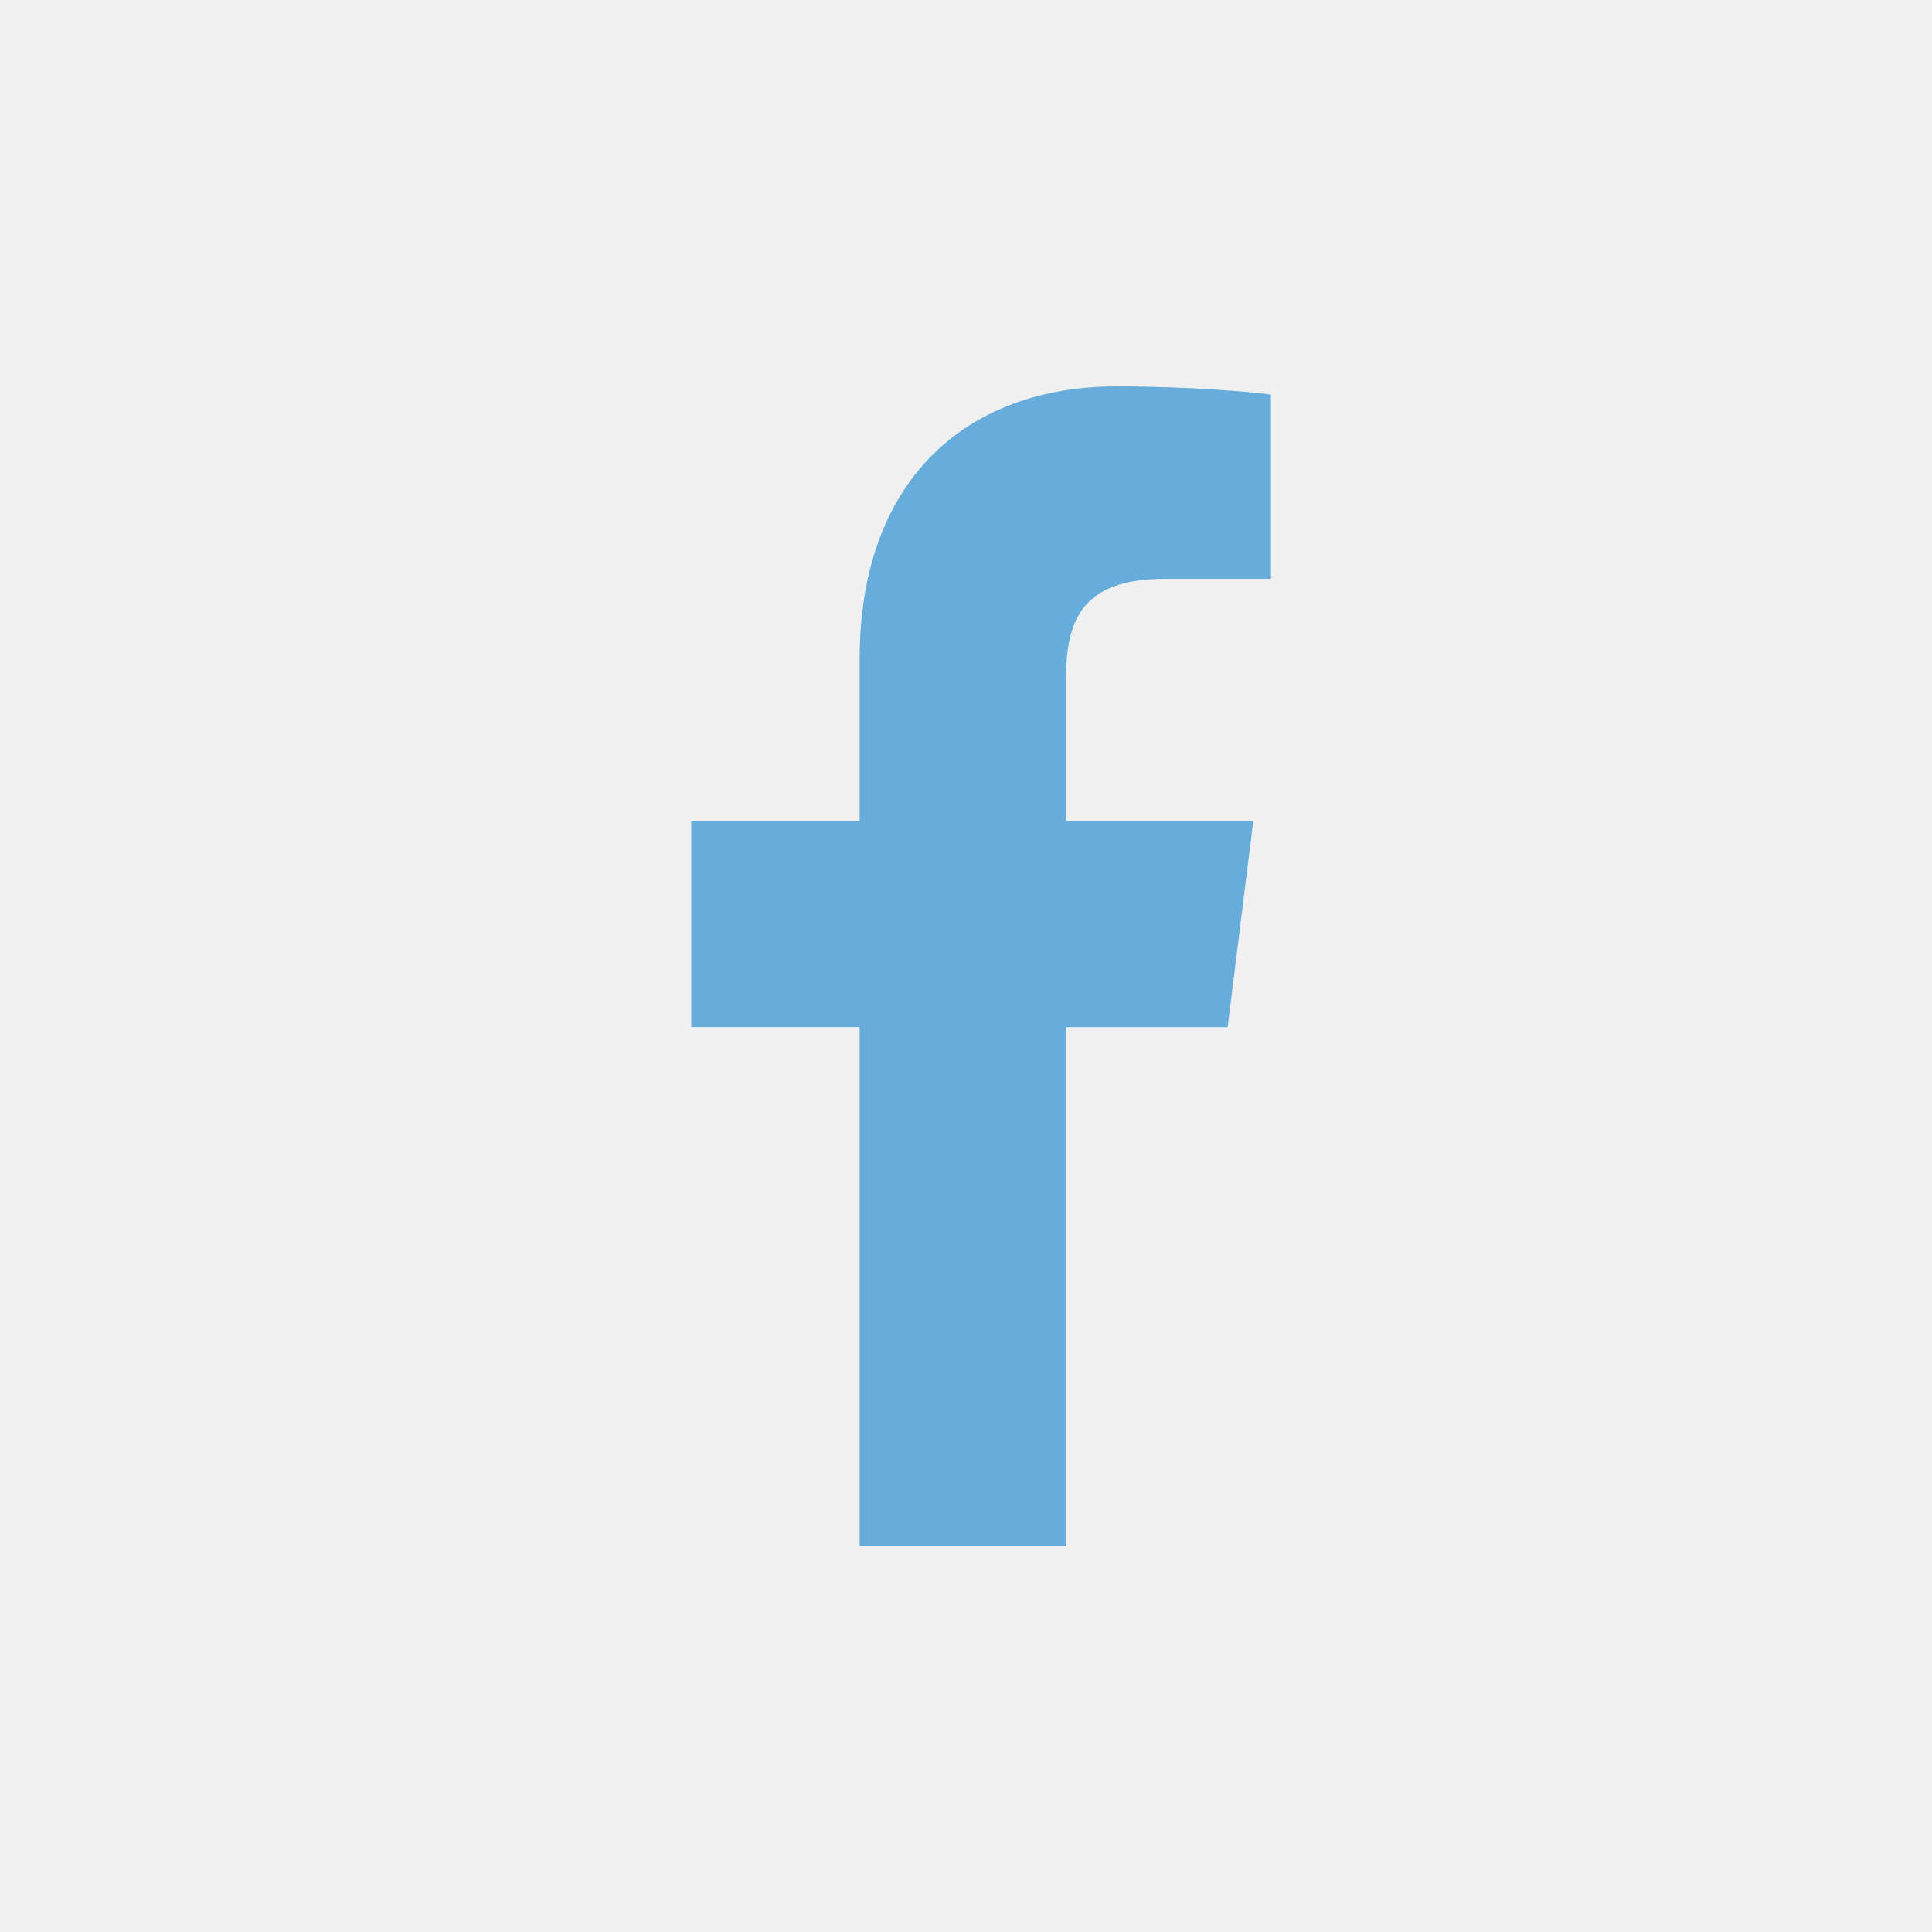
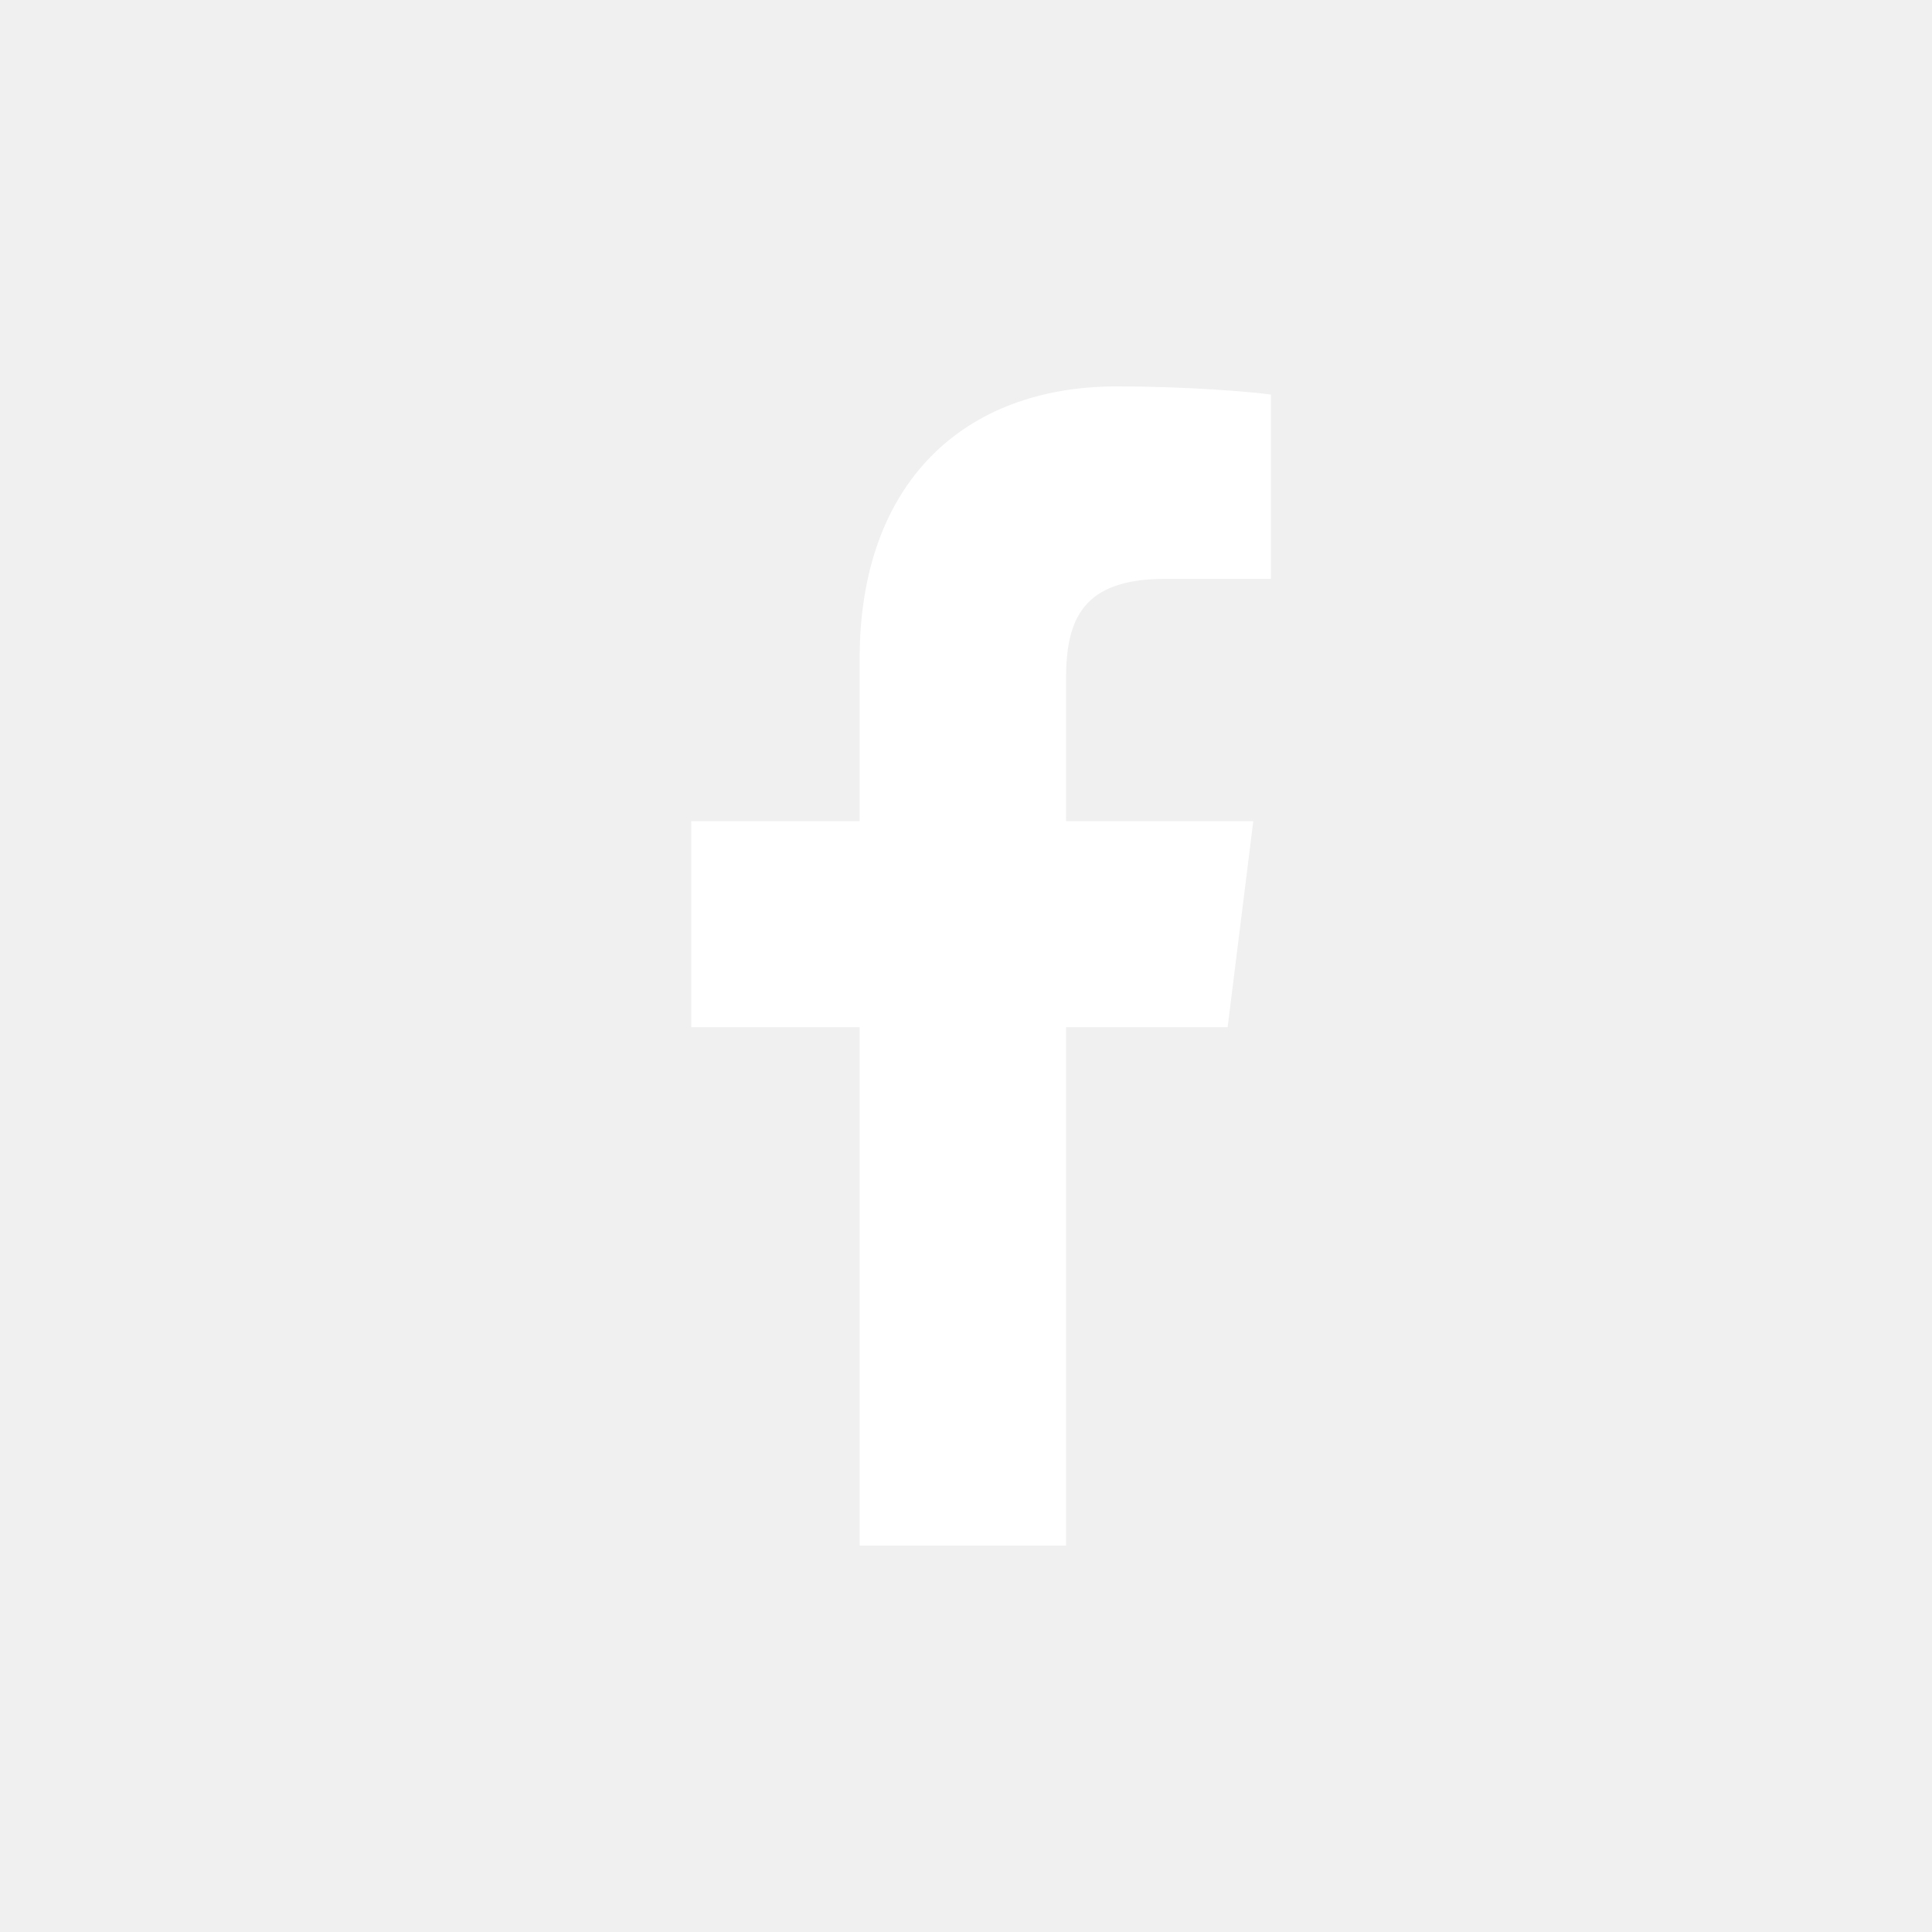
<svg xmlns="http://www.w3.org/2000/svg" version="1.1" width="512" height="512" x="0" y="0" viewBox="0 0 24 24" style="enable-background:new 0 0 512 512" xml:space="preserve" class="">
  <g transform="matrix(0.6,0,0,0.6,4.875,4.8)">
-     <path d="m15.997 3.985h2.191v-3.816c-.378-.052-1.678-.169-3.192-.169-3.159 0-5.323 1.987-5.323 5.639v3.361h-3.486v4.266h3.486v10.734h4.274v-10.733h3.345l.531-4.266h-3.877v-2.939c.001-1.233.333-2.077 2.051-2.077z" fill="#66addc" data-original="#000000" style="" class="" />
+     <path d="m15.997 3.985h2.191v-3.816c-.378-.052-1.678-.169-3.192-.169-3.159 0-5.323 1.987-5.323 5.639v3.361h-3.486v4.266h3.486v10.734h4.274v-10.733h3.345l.531-4.266h-3.877v-2.939c.001-1.233.333-2.077 2.051-2.077z" fill="#fff" data-original="#000000" style="" class="" />
  </g>
</svg>
